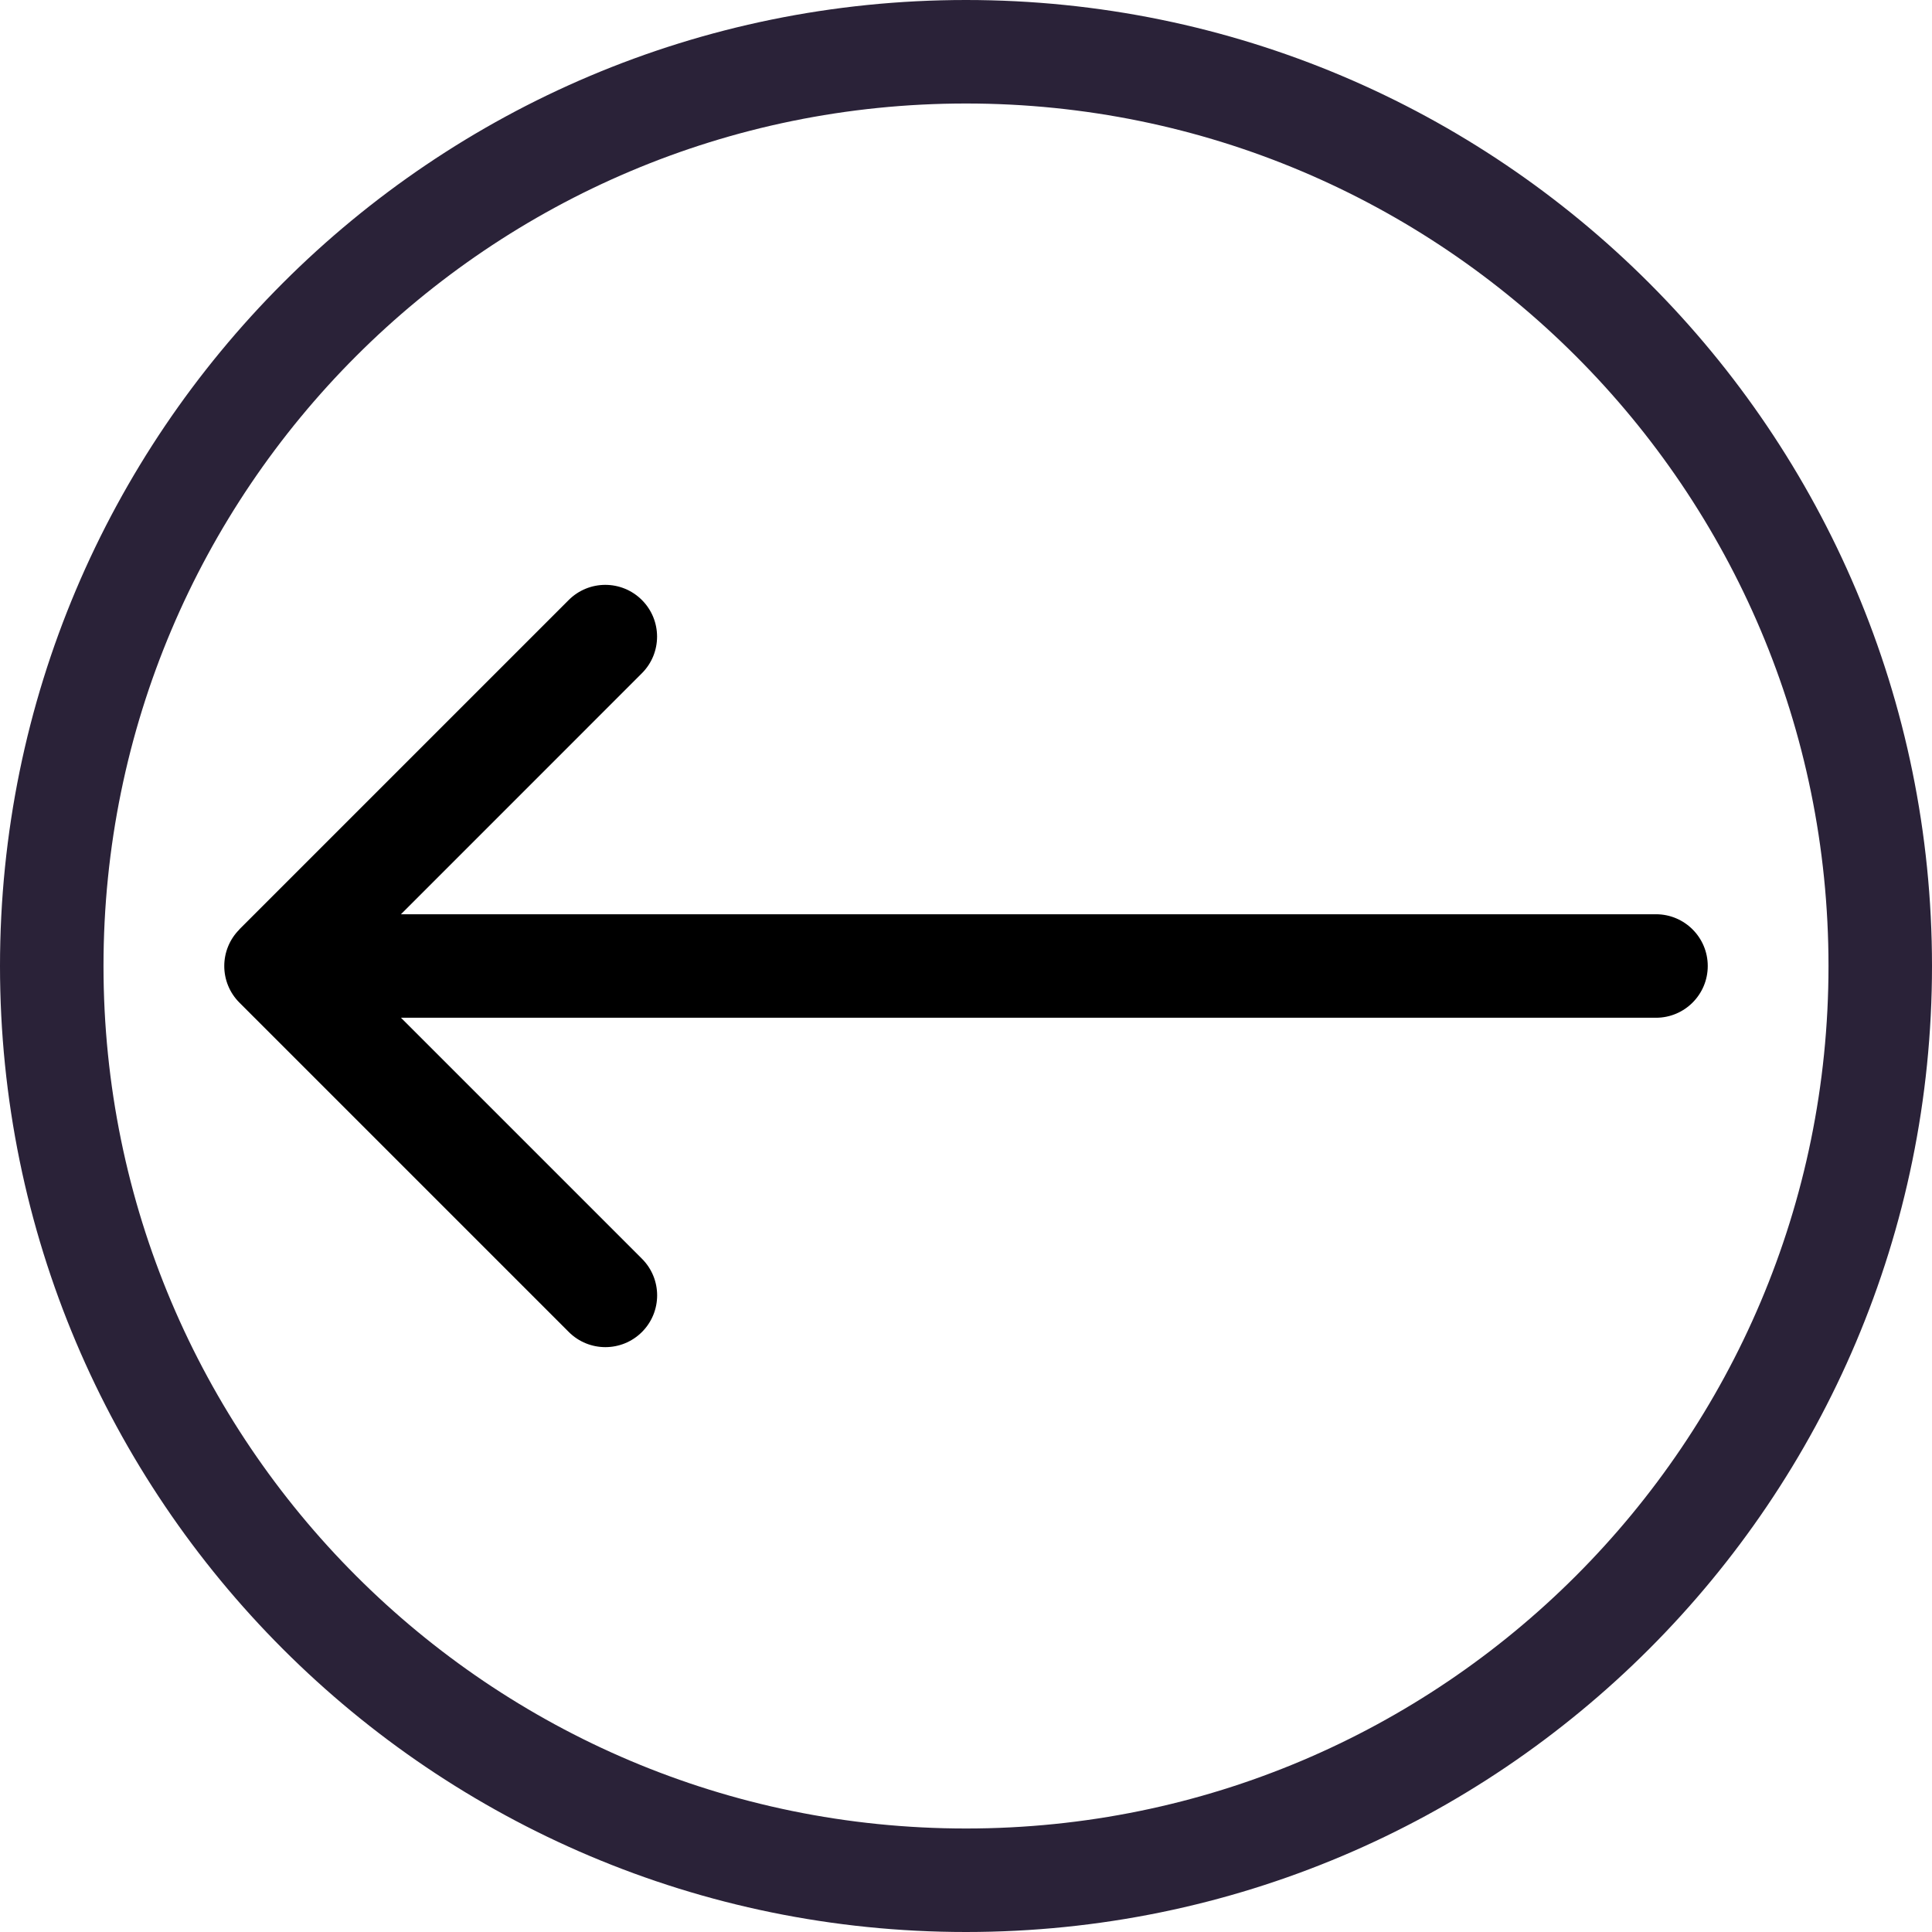
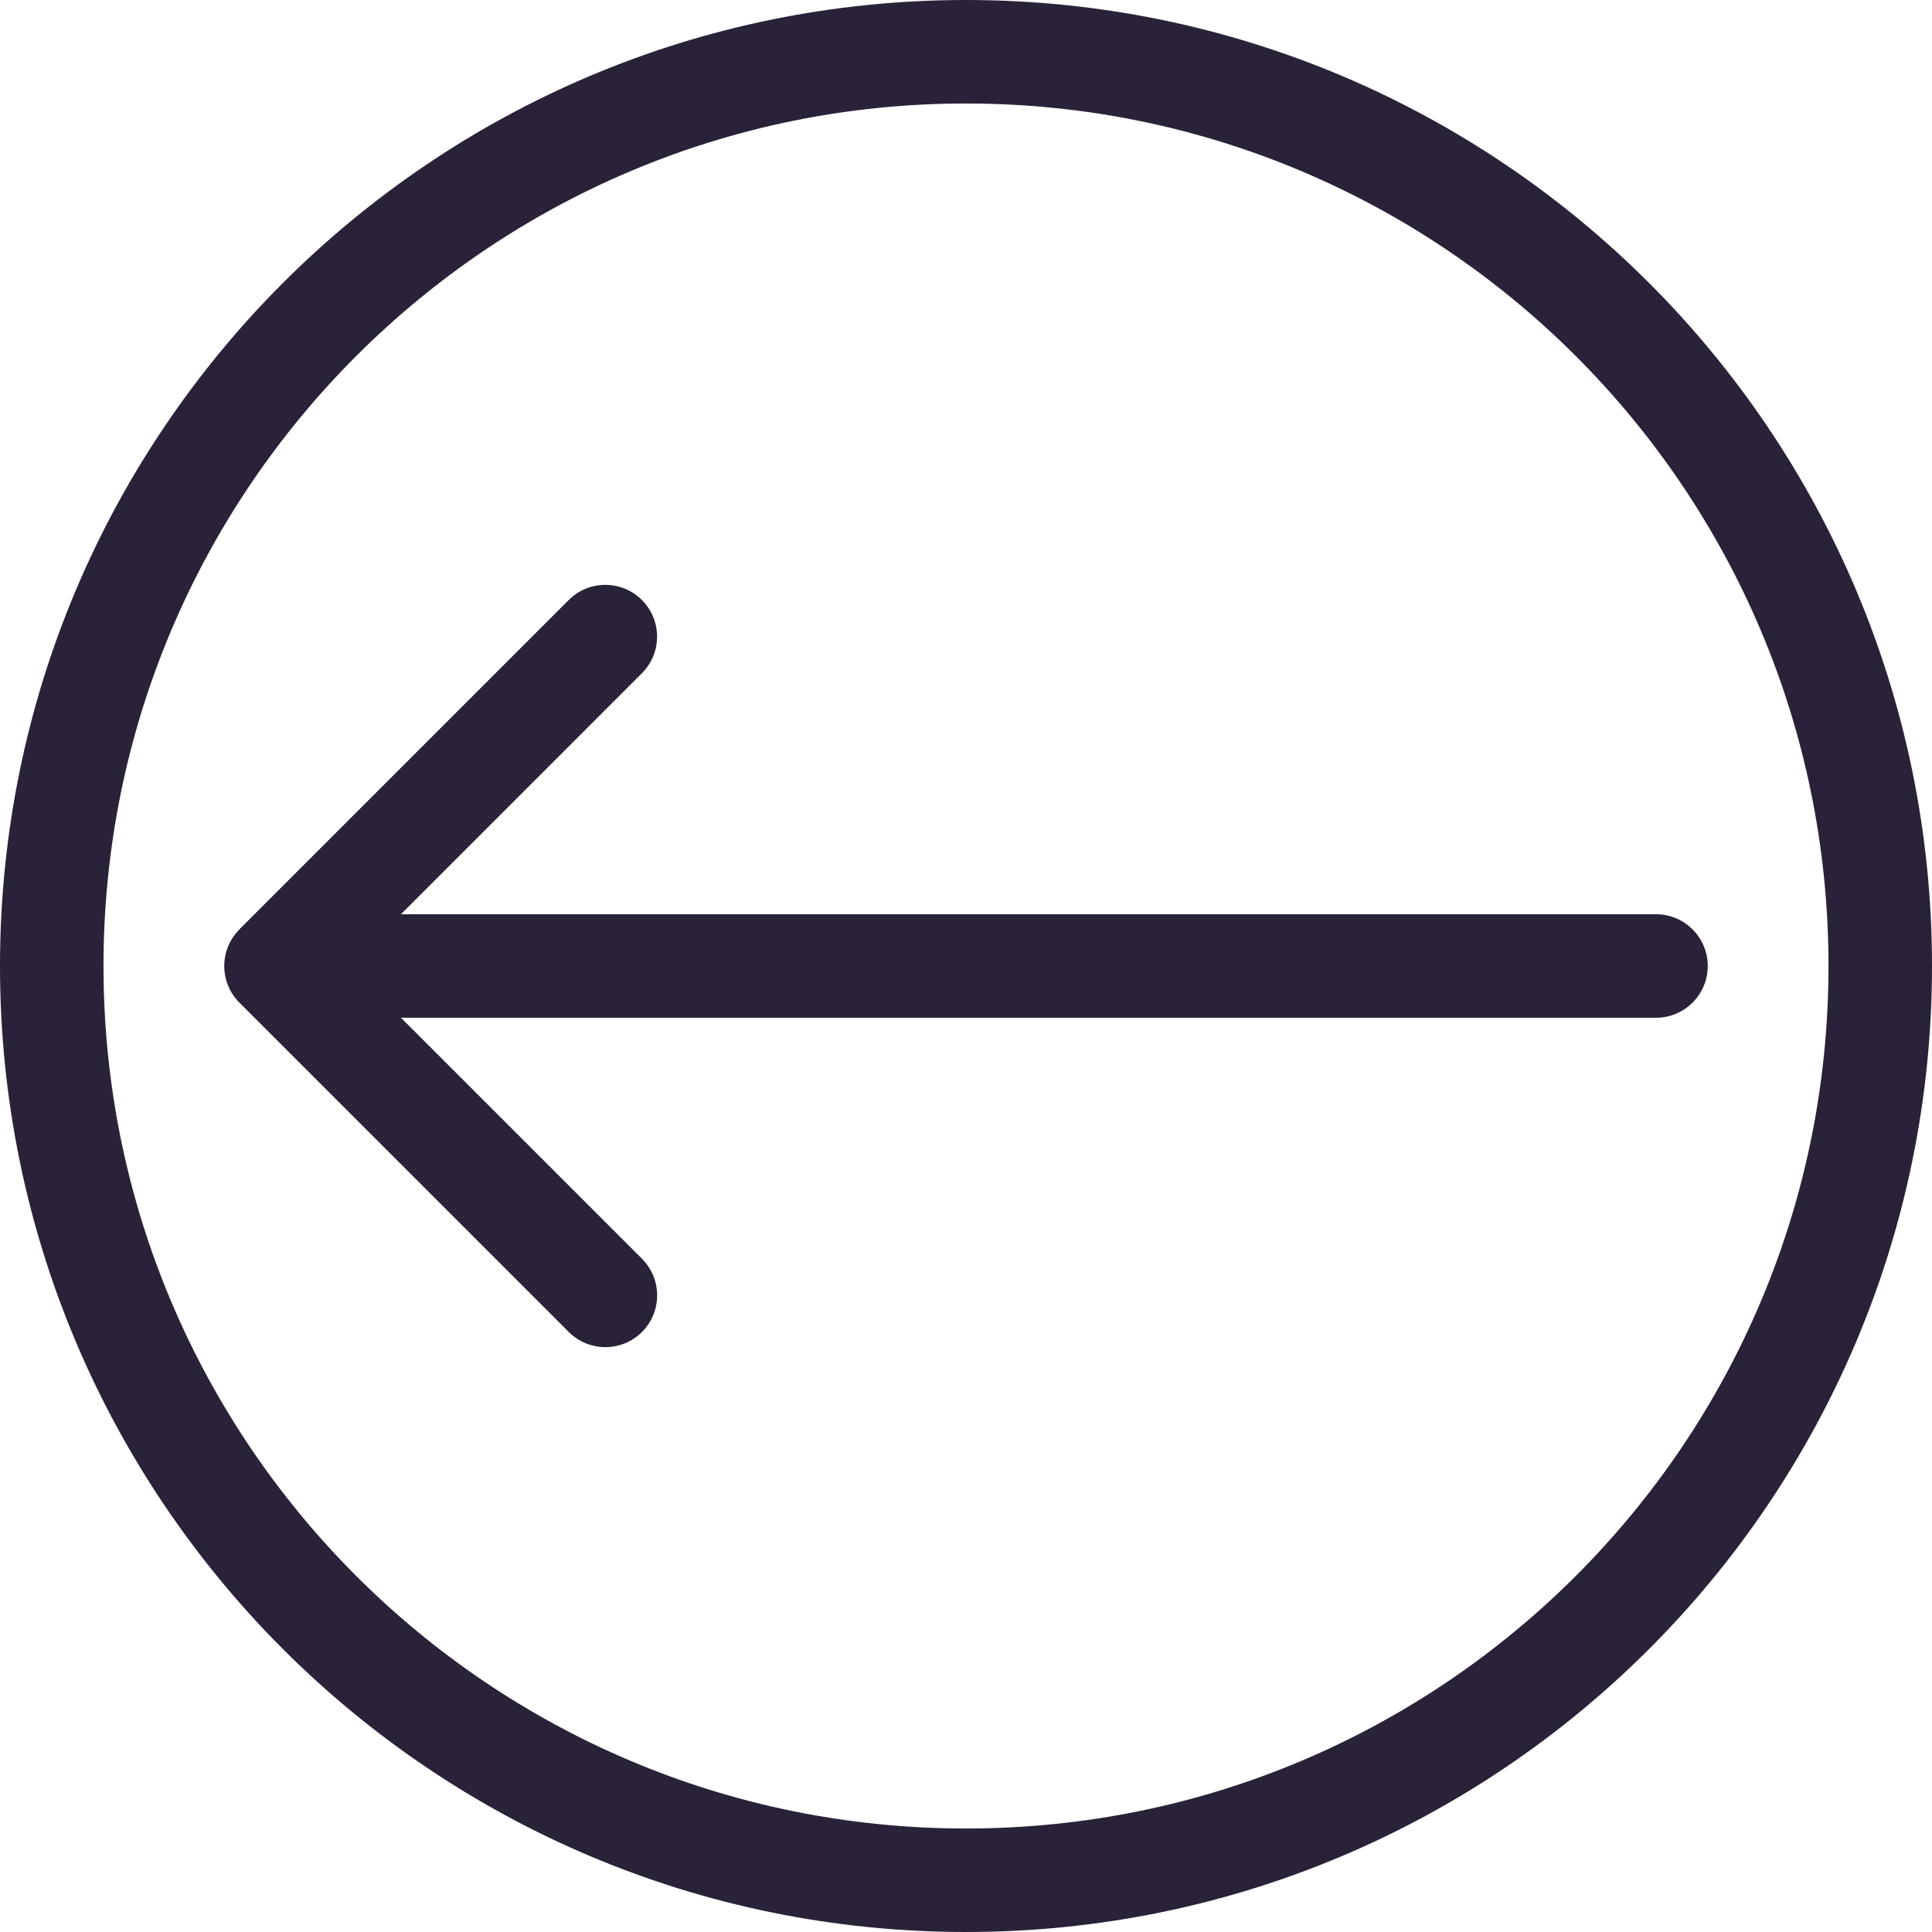
<svg xmlns="http://www.w3.org/2000/svg" fill="none" viewBox="0 0 28 28">
-   <path fill="#000" d="M3.47 13.47c-.293.293-.293.768 0 1.061l4.773 4.773c.293.293.768.293 1.061 0s.293-.768 0-1.061L5.061 14 9.303 9.757c.293-.293.293-.768 0-1.061s-.768-.293-1.061 0l-4.773 4.773ZM24 14.75c.414 0 .75-.336.75-.75s-.336-.75-.75-.75v1.5Zm-20 0h20v-1.5H4v1.5Z" />
+   <path fill="#2A2238" d="M3.47 13.47c-.293.293-.293.768 0 1.061l4.773 4.773c.293.293.768.293 1.061 0s.293-.768 0-1.061L5.061 14 9.303 9.757c.293-.293.293-.768 0-1.061s-.768-.293-1.061 0l-4.773 4.773ZM24 14.75c.414 0 .75-.336.75-.75s-.336-.75-.75-.75v1.5Zm-20 0h20v-1.5H4v1.5Z" />
  <circle cx="14" cy="14" r="13.25" stroke="#2A2238" stroke-width="1.5" />
</svg>
